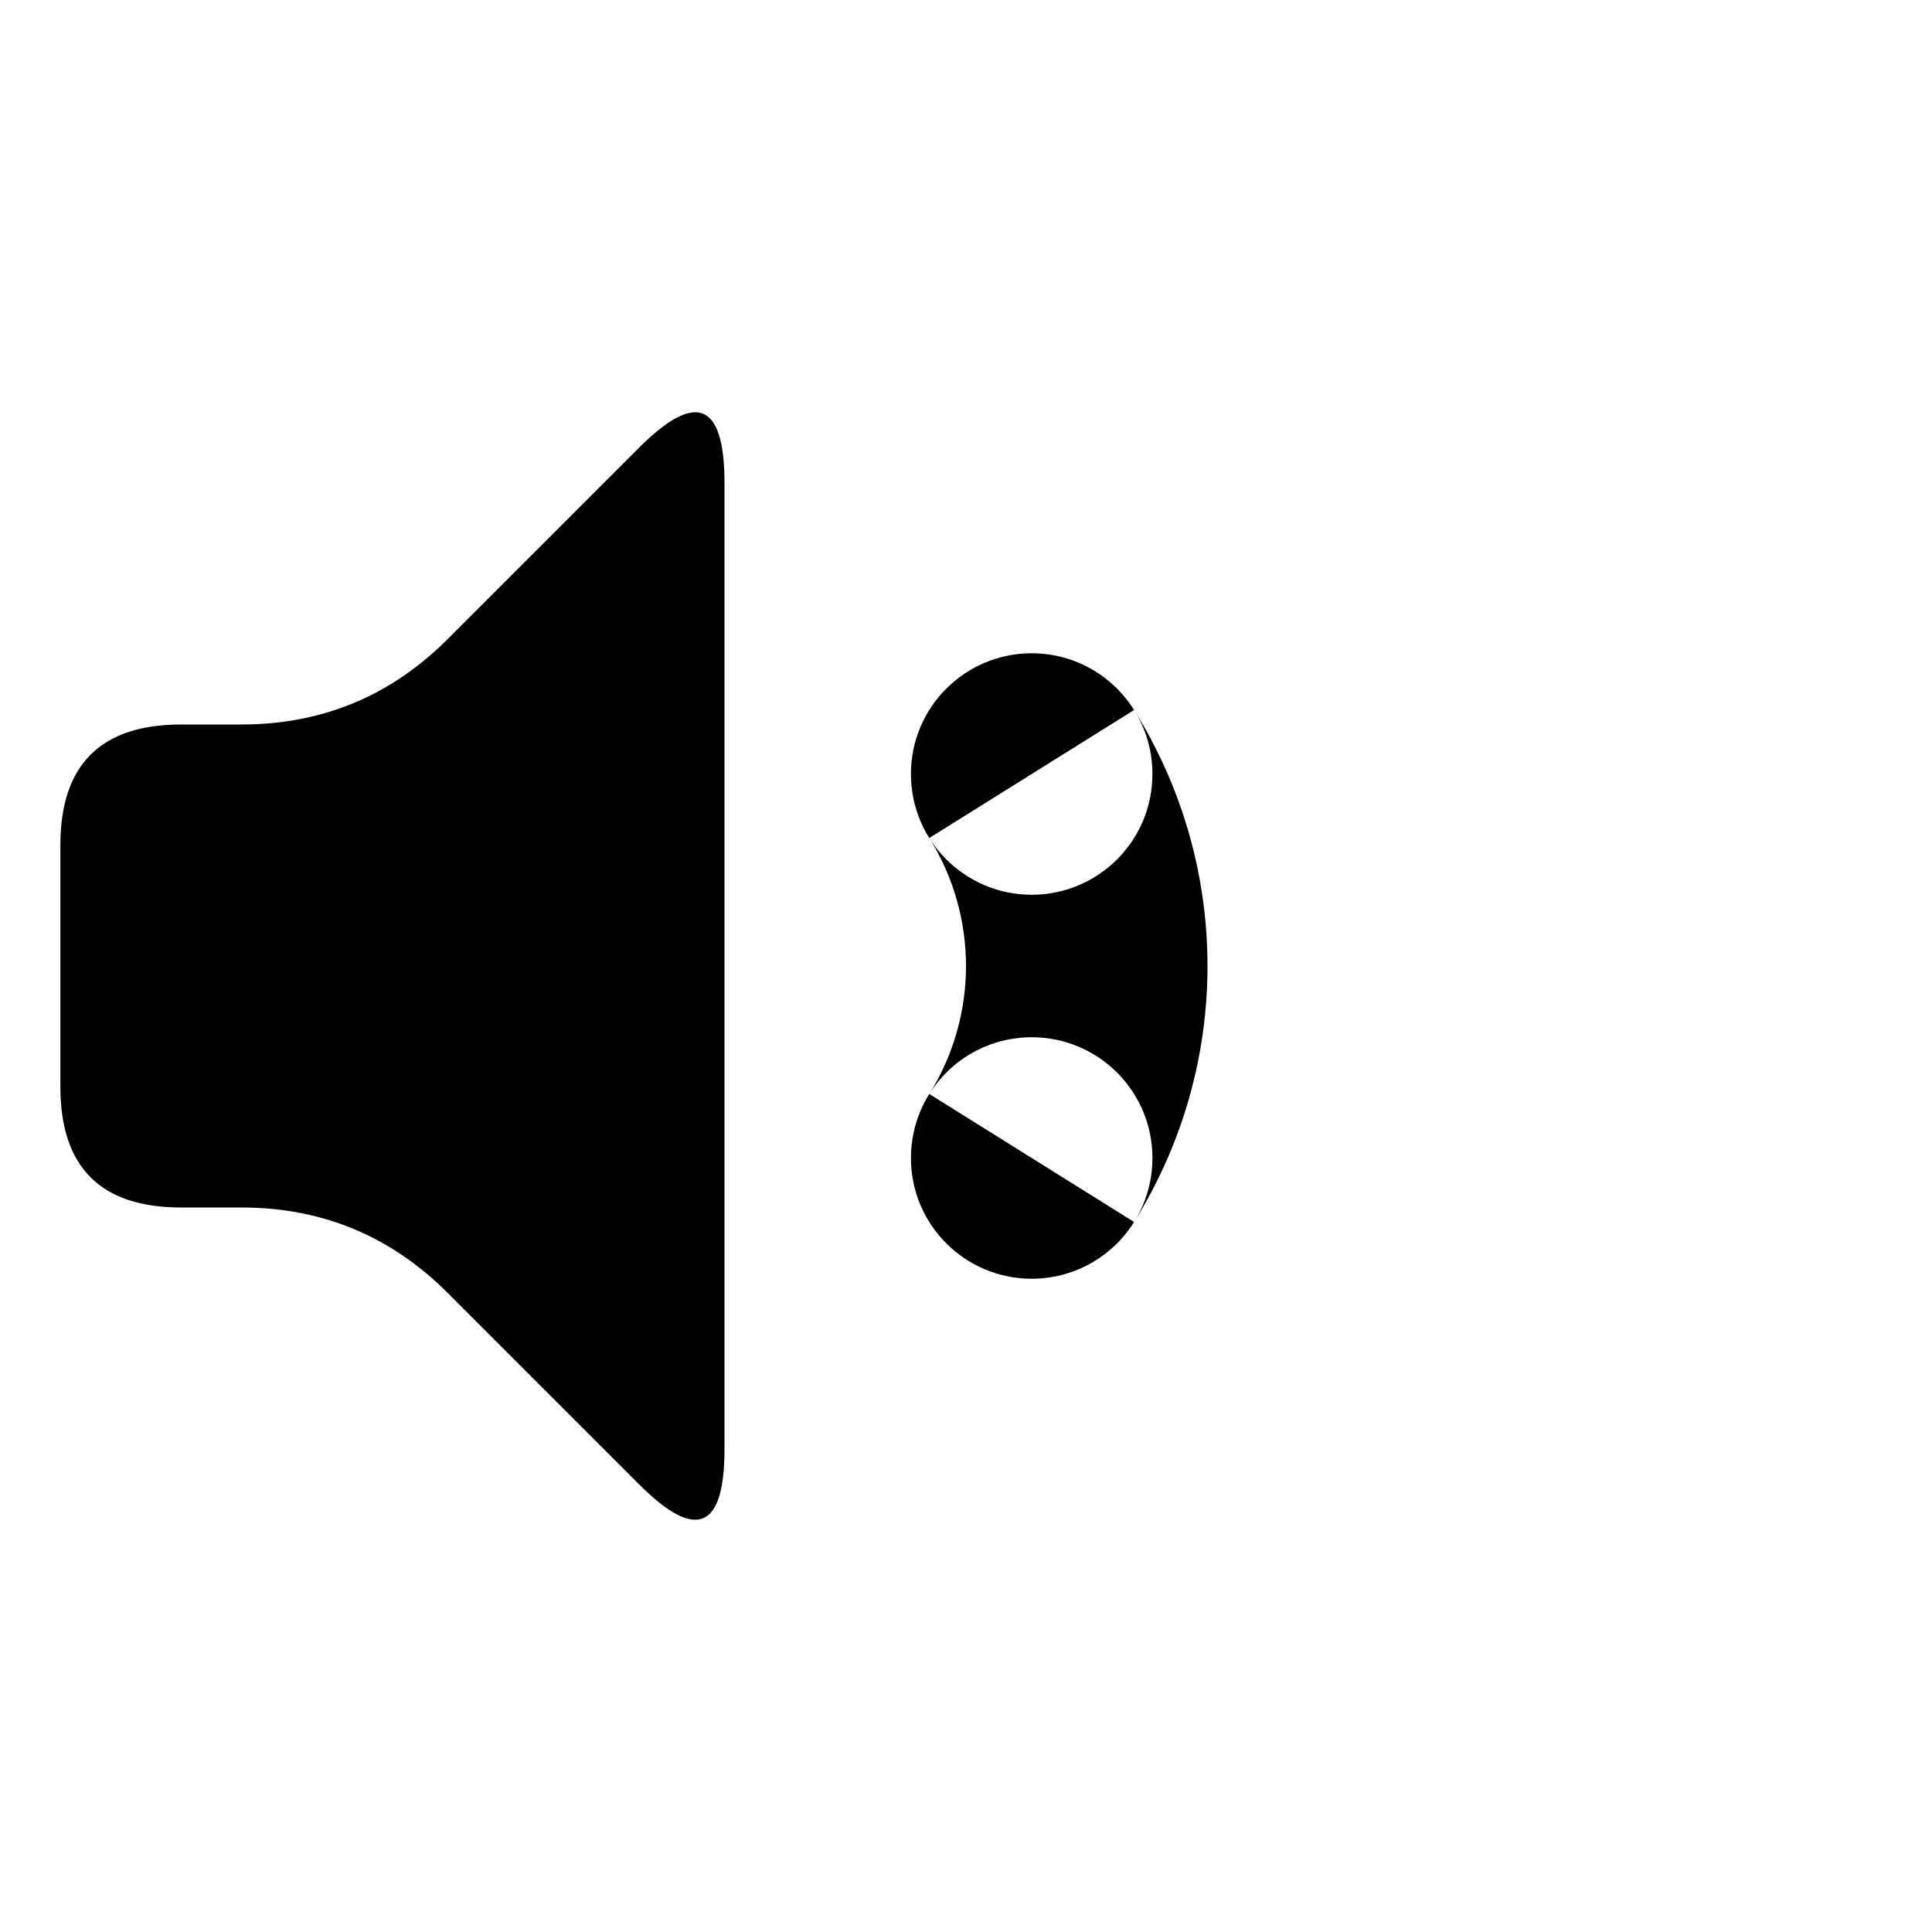
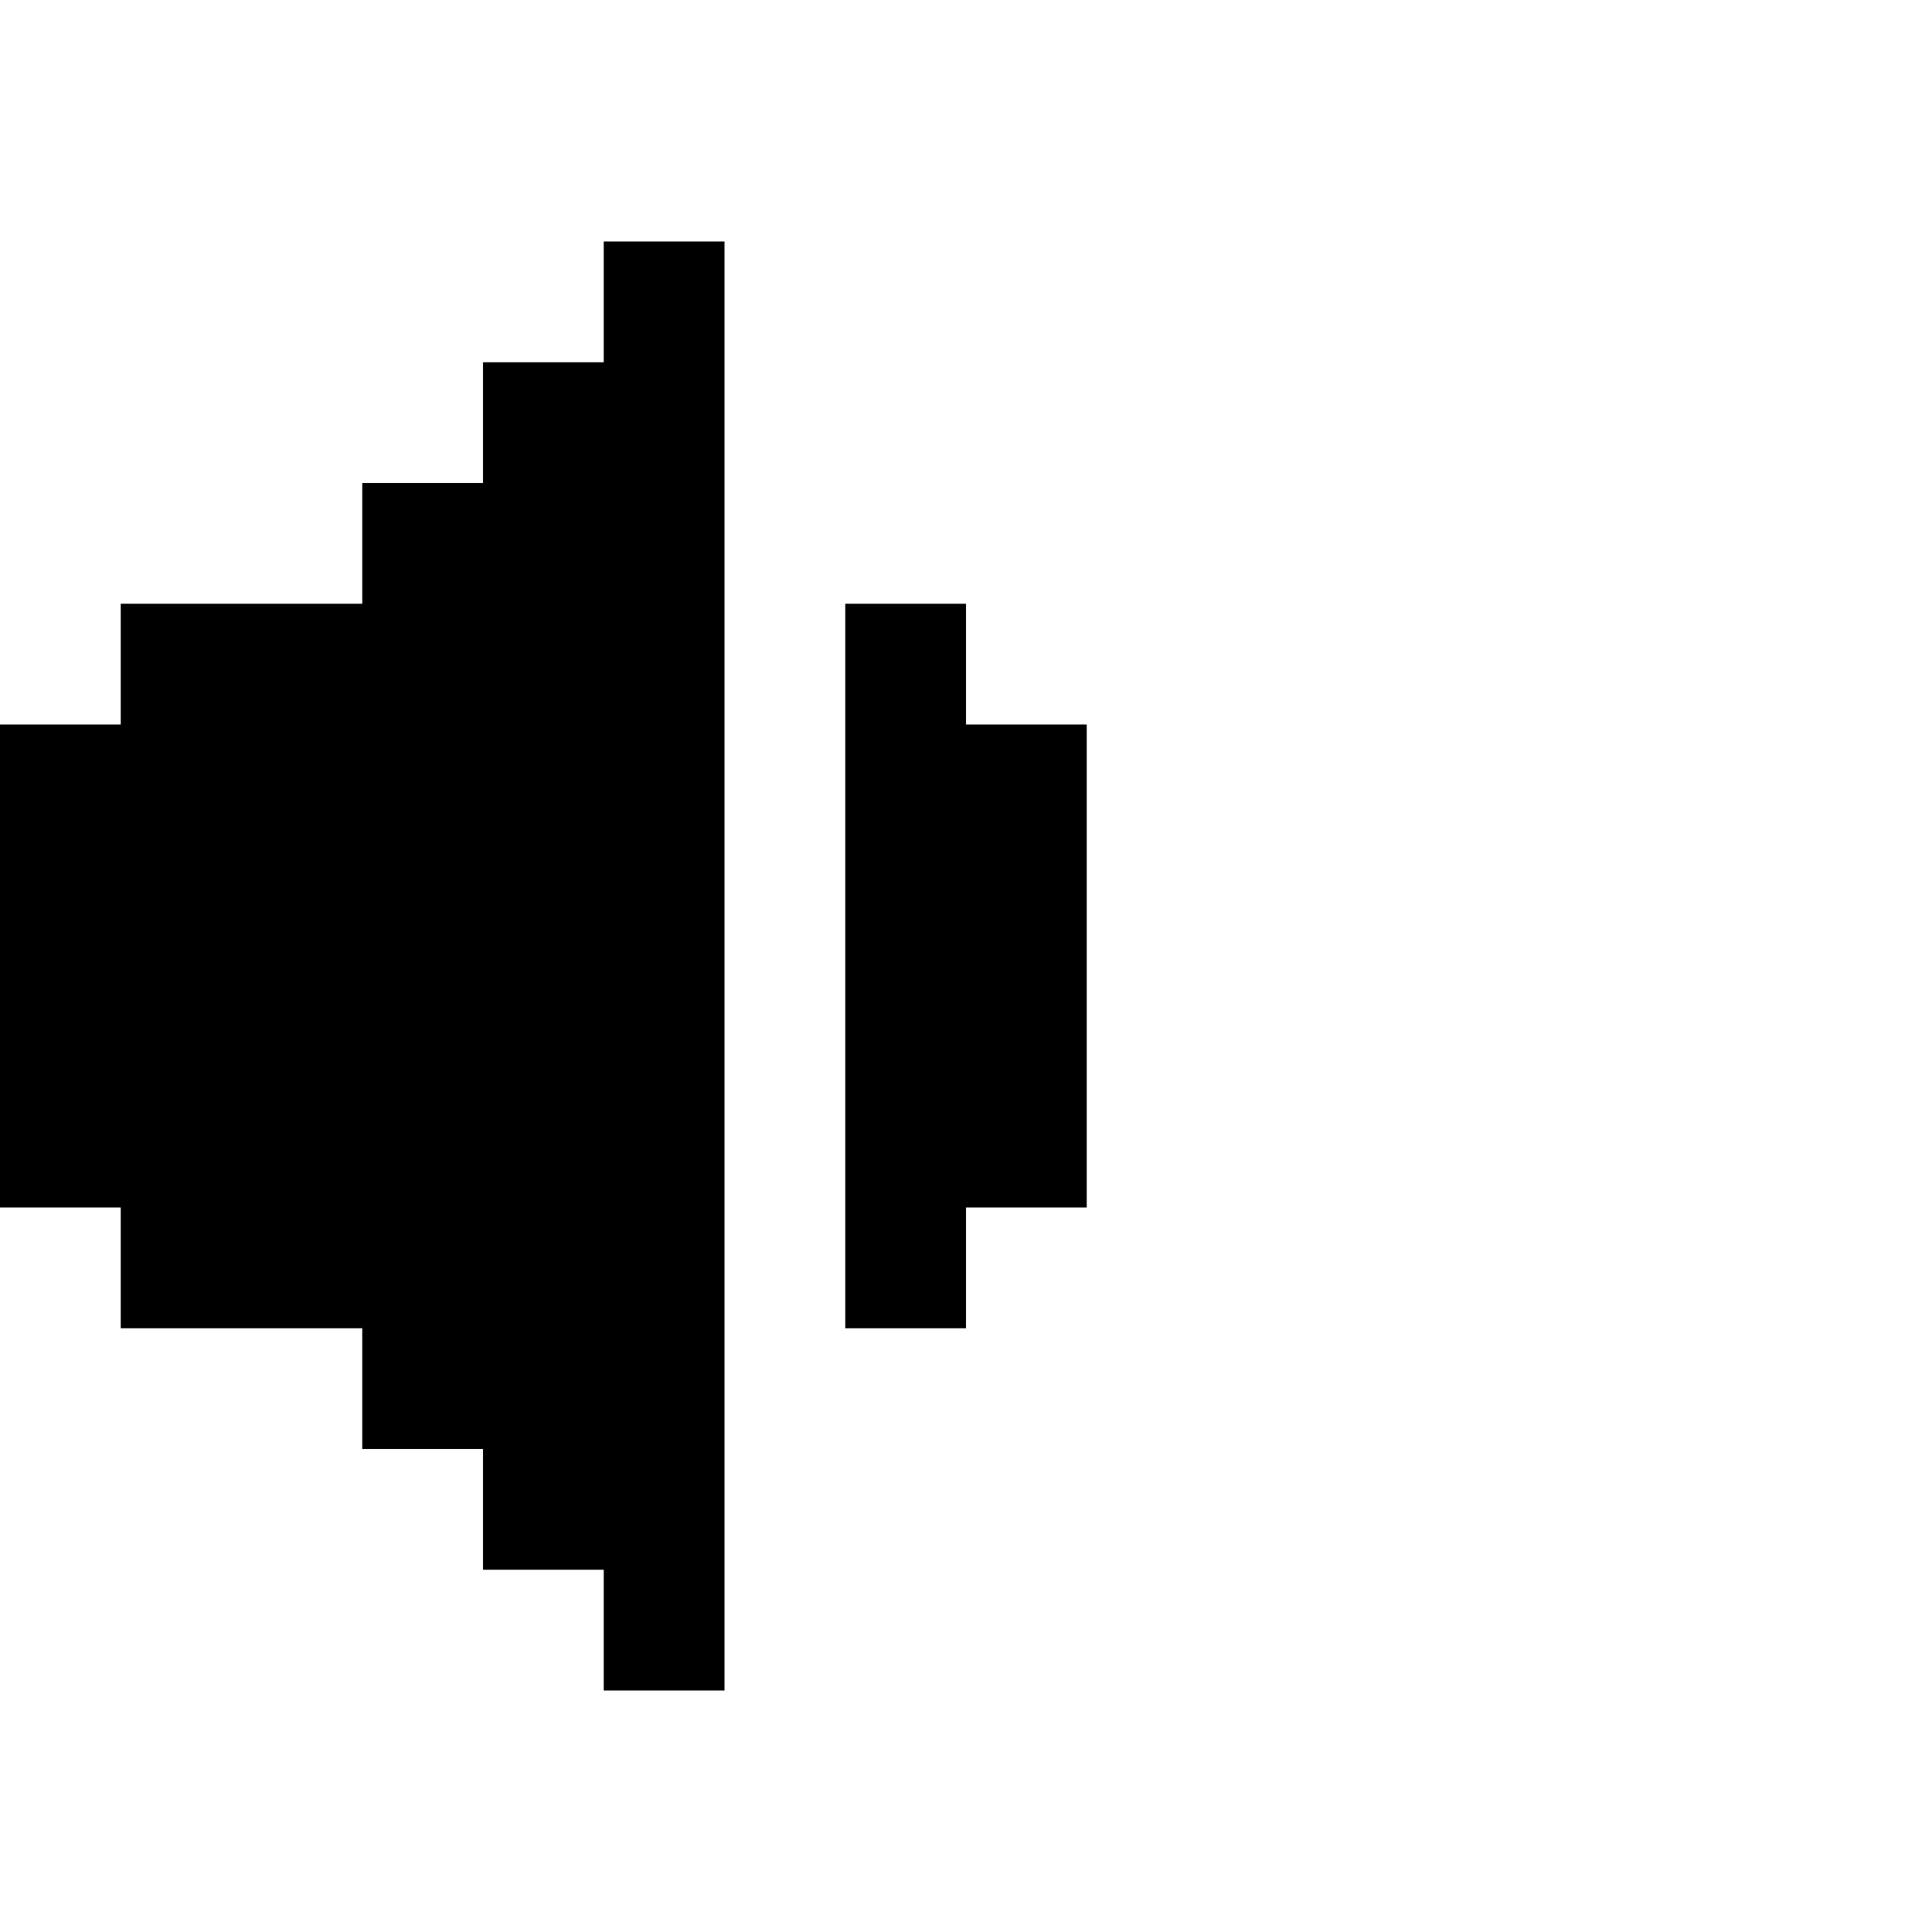
<svg xmlns="http://www.w3.org/2000/svg" width="16" height="16" viewBox="0 0 16 16">
-   <path d="M0.5 7Q0.5 6 1.5 6L2 6Q3 6 3.707 5.293L5.293 3.707Q6 3 6 4L6 12Q6 13 5.293 12.293L3.707 10.707Q3 10 2 10L1.5 10Q0.5 10 0.5 9zM9.392 5.88A4 4 0 0 1 9.392 10.12L7.696 9.06A2 2 0 0 0 7.696 6.94zM7.544 6.41a1 1 0 1 0 2 0a1 1 0 1 0 -2 0zM7.544 9.59a1 1 0 1 0 2 0a1 1 0 1 0 -2 0z" fill="#000000" />
+   <path d="M5 2h1v1h-1zM4 3h2v1h-2zM3 4h3v1h-3zM1 5h5v1h-5zM0 6h6v1h-6zM0 7h6v1h-6zM0 8h6v1h-6zM0 9h6v1h-6zM1 10h5v1h-5zM3 11h3v1h-3zM4 12h2v1h-2zM5 13h1v1h-1zM7 5h1v1h-1zM7 6h2v1h-2zM7 7h2v1h-2zM7 8h2v1h-2zM7 9h2v1h-2zM7 10h1v1h-1z" fill="#000000" />
</svg>
